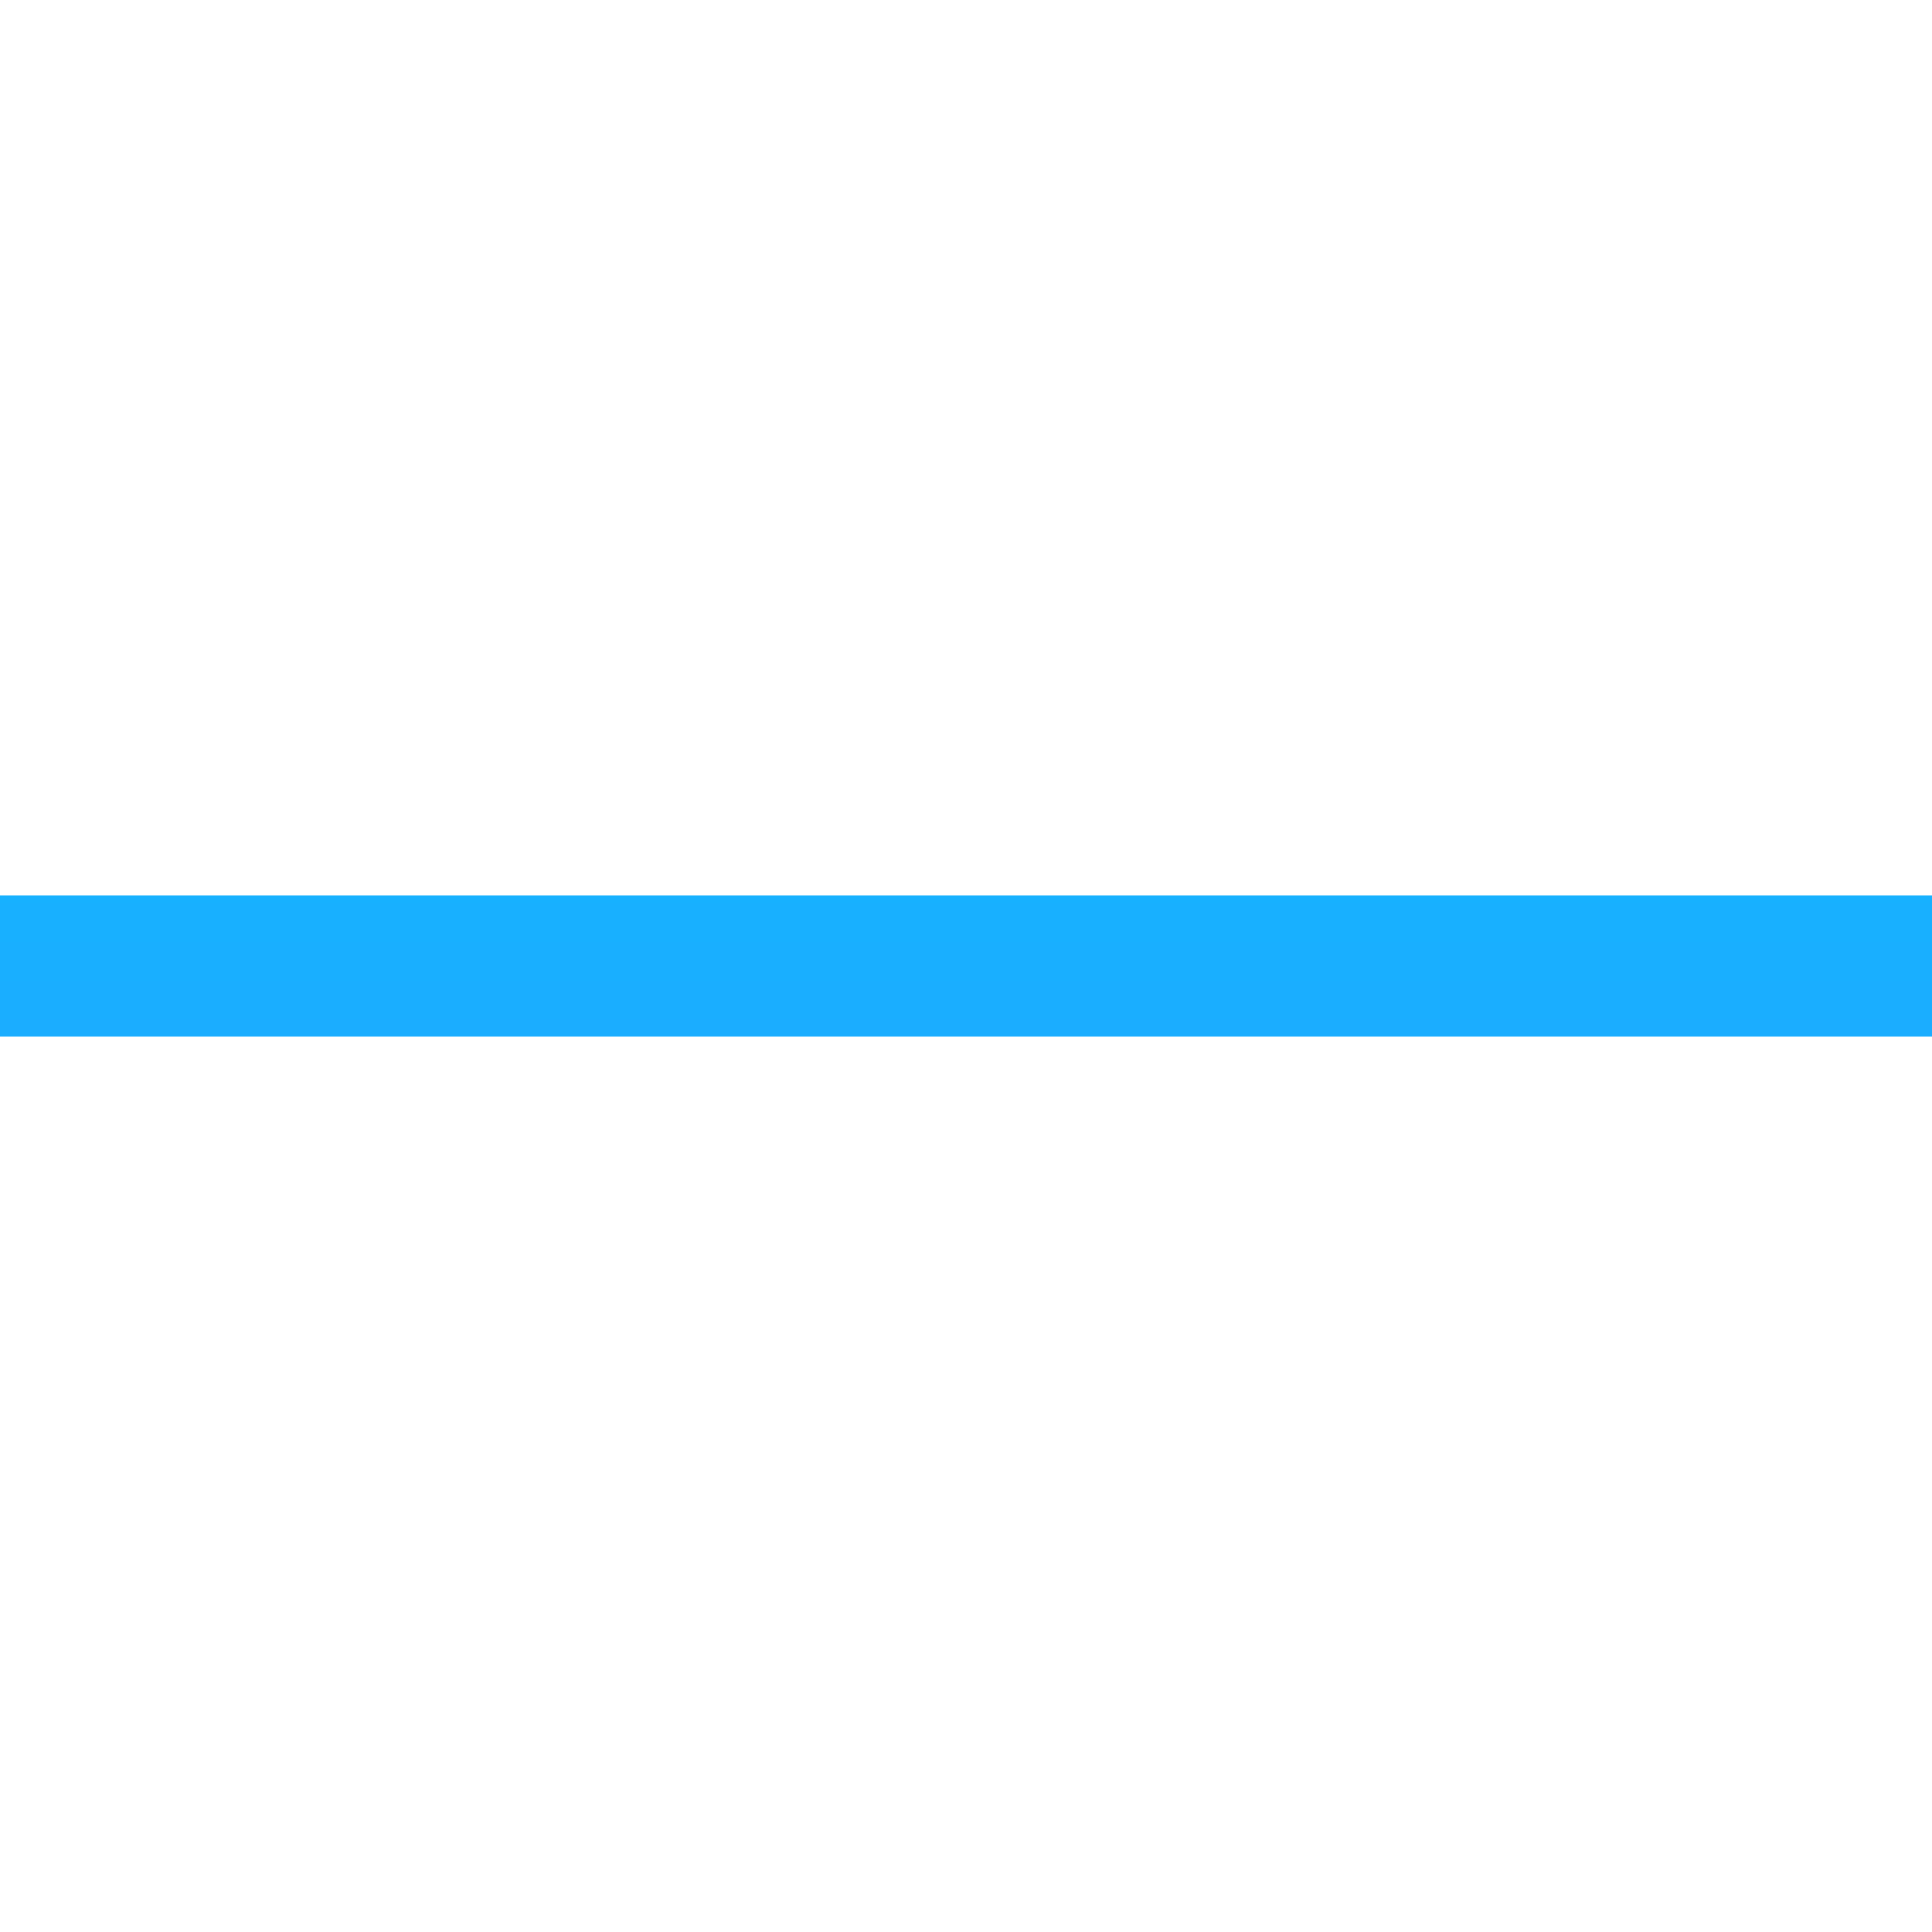
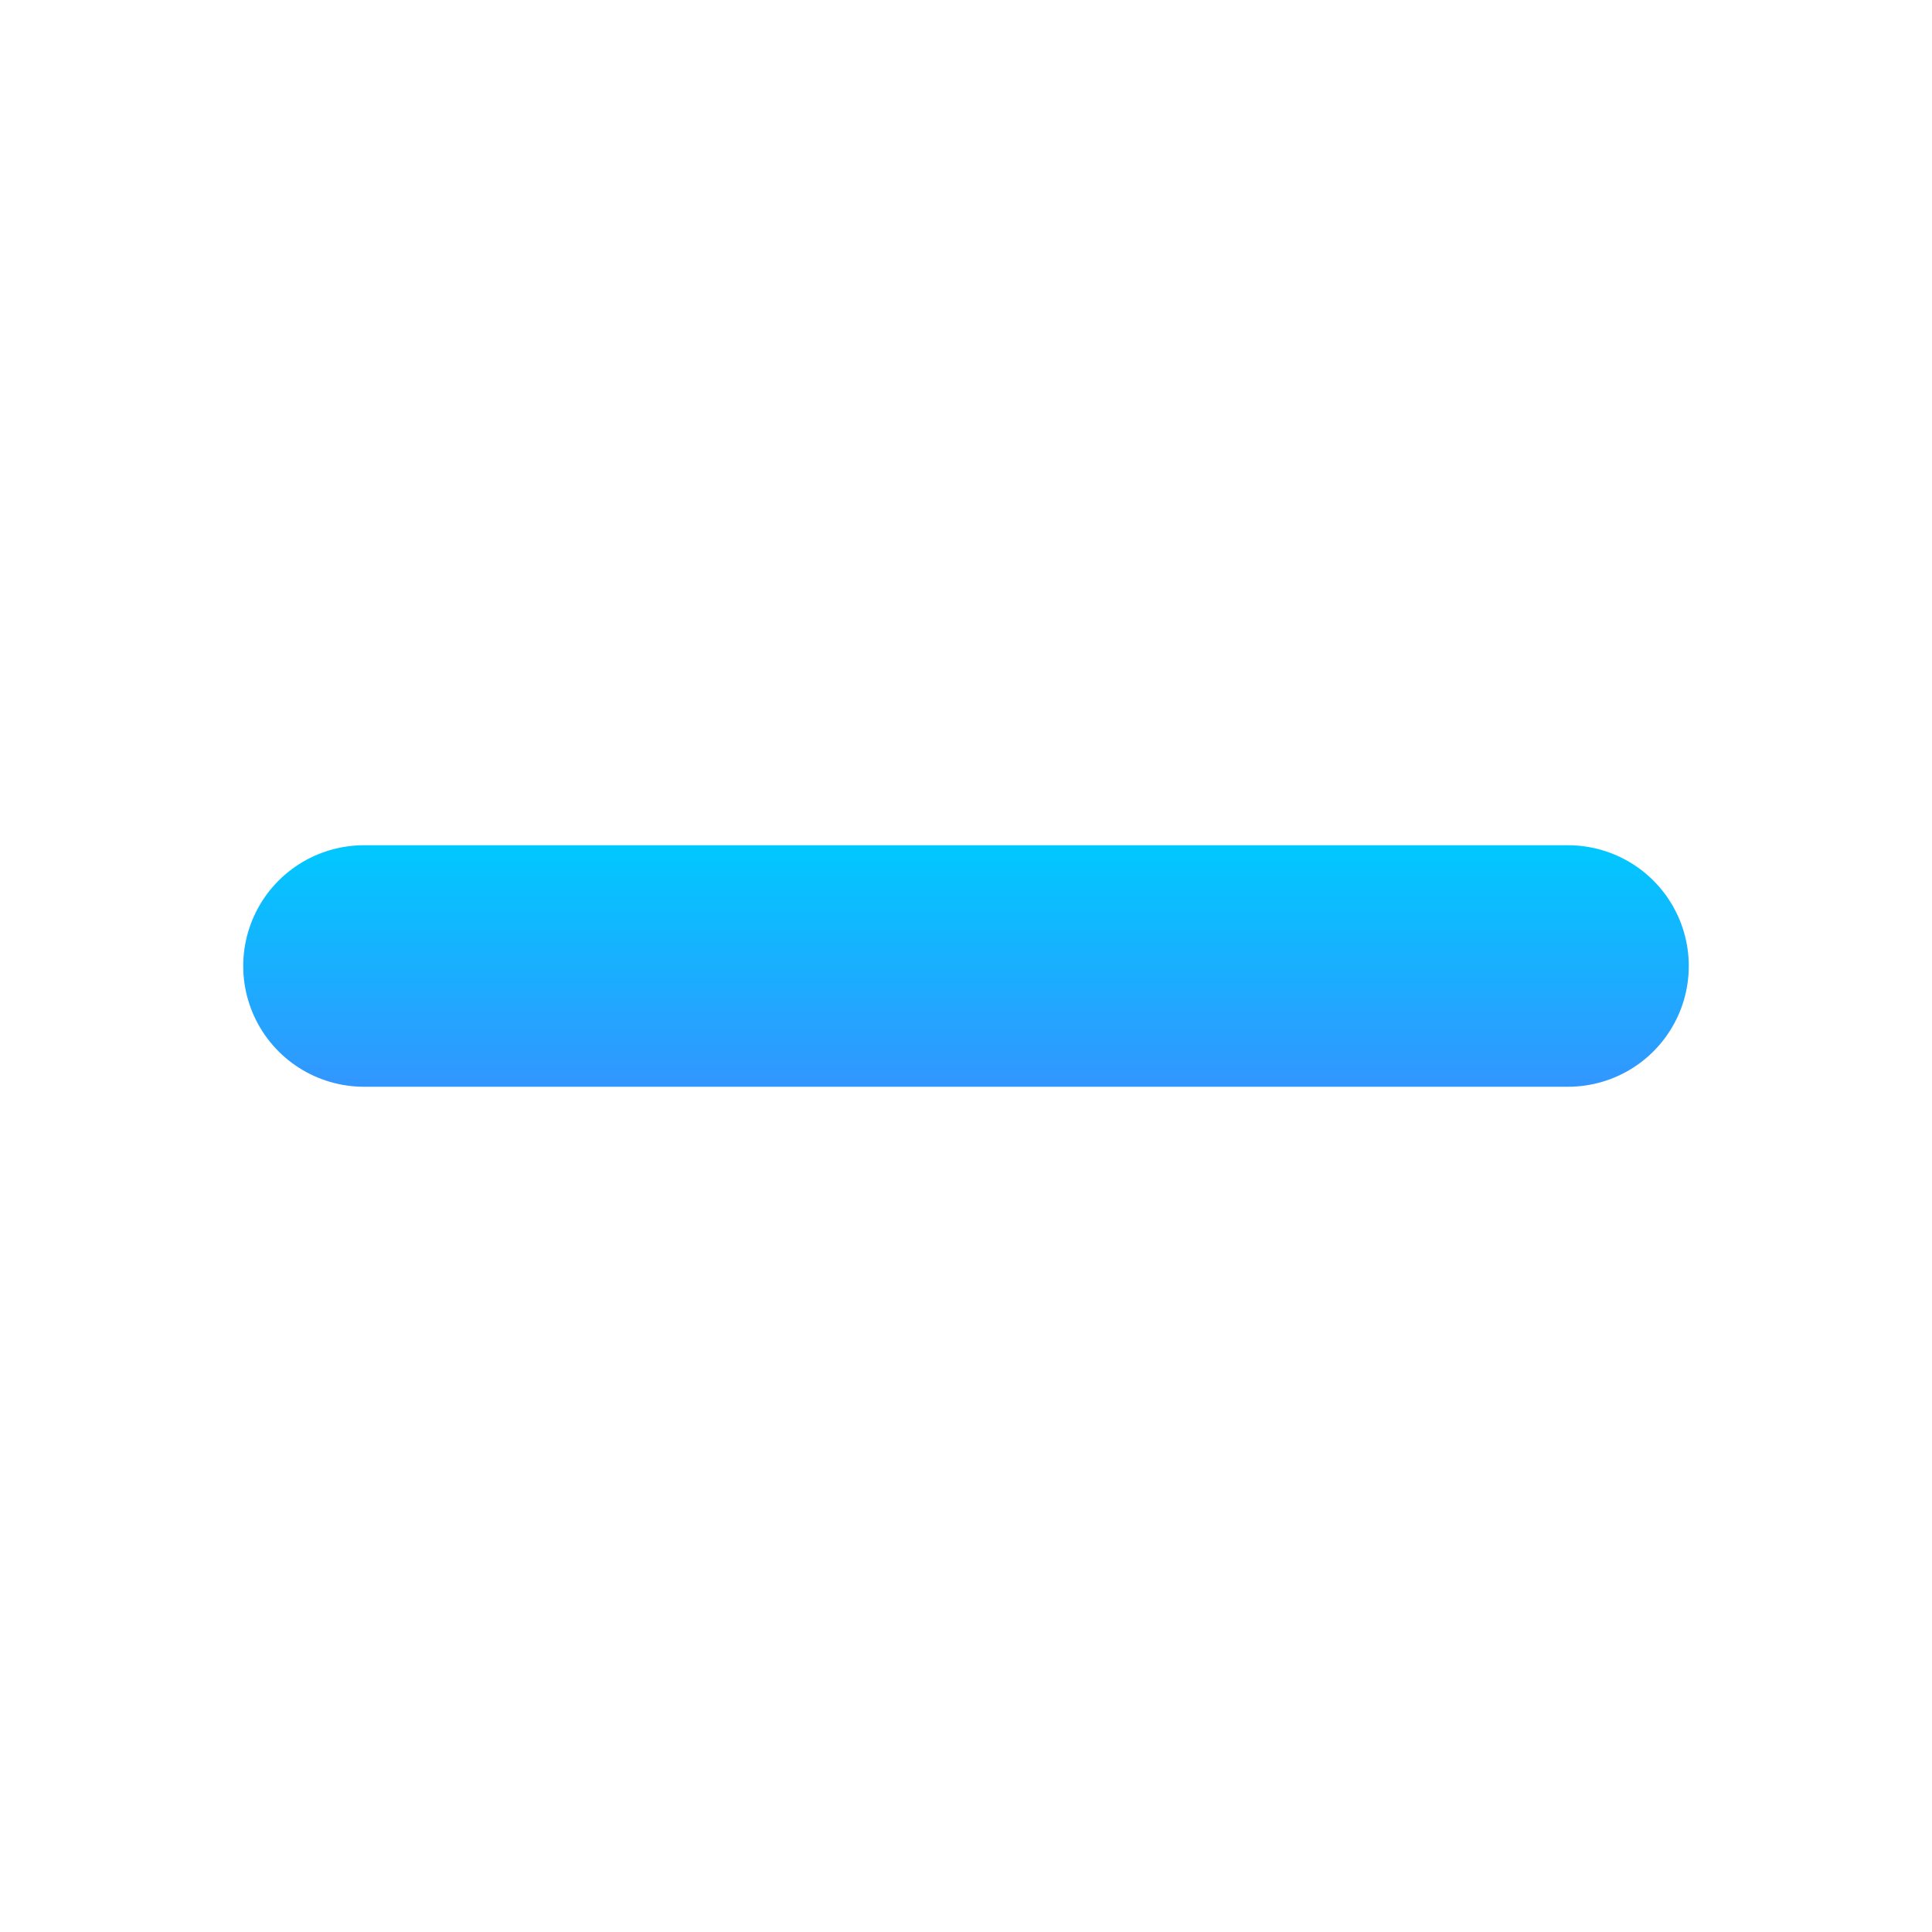
- <svg xmlns="http://www.w3.org/2000/svg" xmlns:xlink="http://www.w3.org/1999/xlink" width="512" height="512" id="svg4359" version="1.1">
-   <defs id="defs4361">
-     <linearGradient id="linearGradient4470">
-       <stop style="stop-color:#3296ff;stop-opacity:1" offset="0" id="stop4472" />
-       <stop style="stop-color:#00c8ff;stop-opacity:1" offset="1" id="stop4474" />
+ <svg xmlns="http://www.w3.org/2000/svg" height="512" width="512" version="1.1">
+   <defs>
+     <linearGradient id="linearGradient4138" y2="628.33" gradientUnits="userSpaceOnUse" x2="-160.63" gradientTransform="matrix(.65545 0 0 .65225 360.29 -648.83)" y1="726.46" x1="-160.63">
+       <stop style="stop-color:#3296ff" offset="0" />
+       <stop style="stop-color:#00c8ff" offset="1" />
    </linearGradient>
-     <linearGradient xlink:href="#linearGradient4470" id="linearGradient4476" x1="240.359" y1="49.603" x2="240.359" y2="-466.143" gradientUnits="userSpaceOnUse" gradientTransform="translate(1.075e-6,0)" />
  </defs>
-   <g id="layer1" transform="translate(1,463)">
-     <path style="fill:none;fill-rule:evenodd;stroke:url(#linearGradient4476);stroke-width:37.5;stroke-linecap:butt;stroke-linejoin:miter;stroke-miterlimit:4;stroke-dasharray:none;stroke-opacity:1" d="M -1,-207 511,-207" id="path4468" />
+   <g transform="translate(1,463)">
+     <path style="stroke:url(#linearGradient4138);stroke-width:64;stroke-linecap:round;fill-opacity:0" d="m95.455-207h319.09" />
  </g>
</svg>
